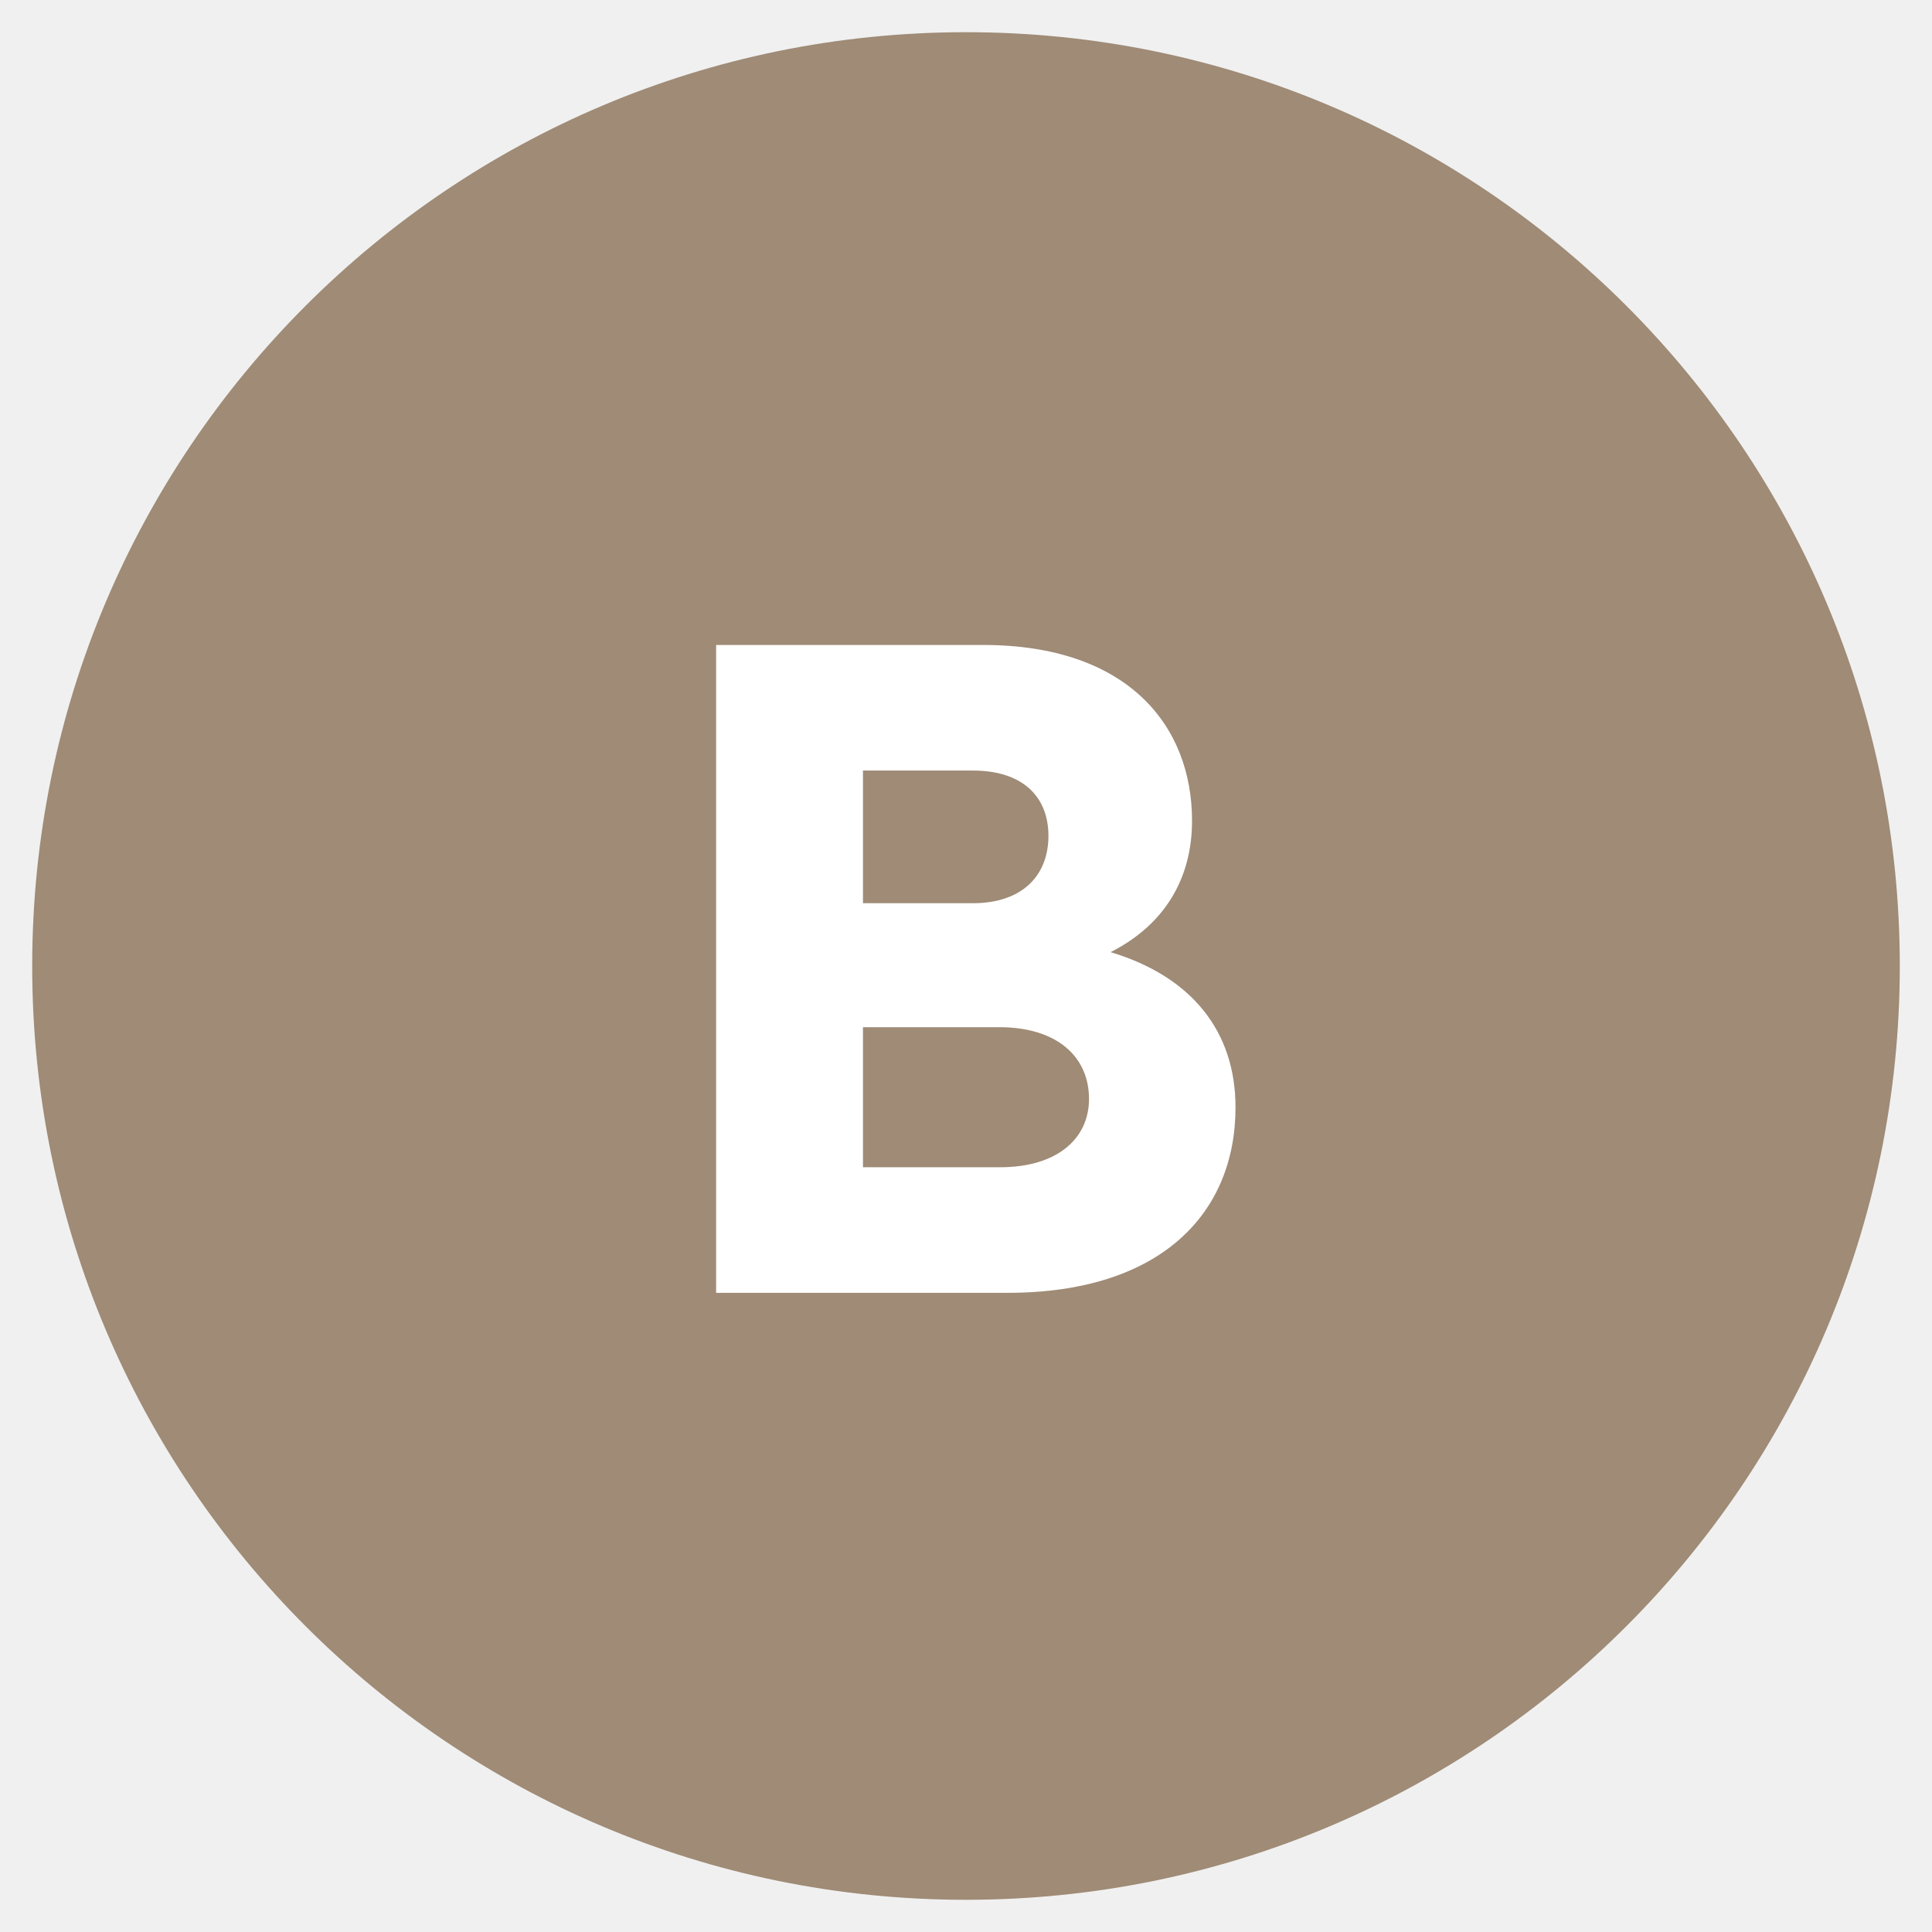
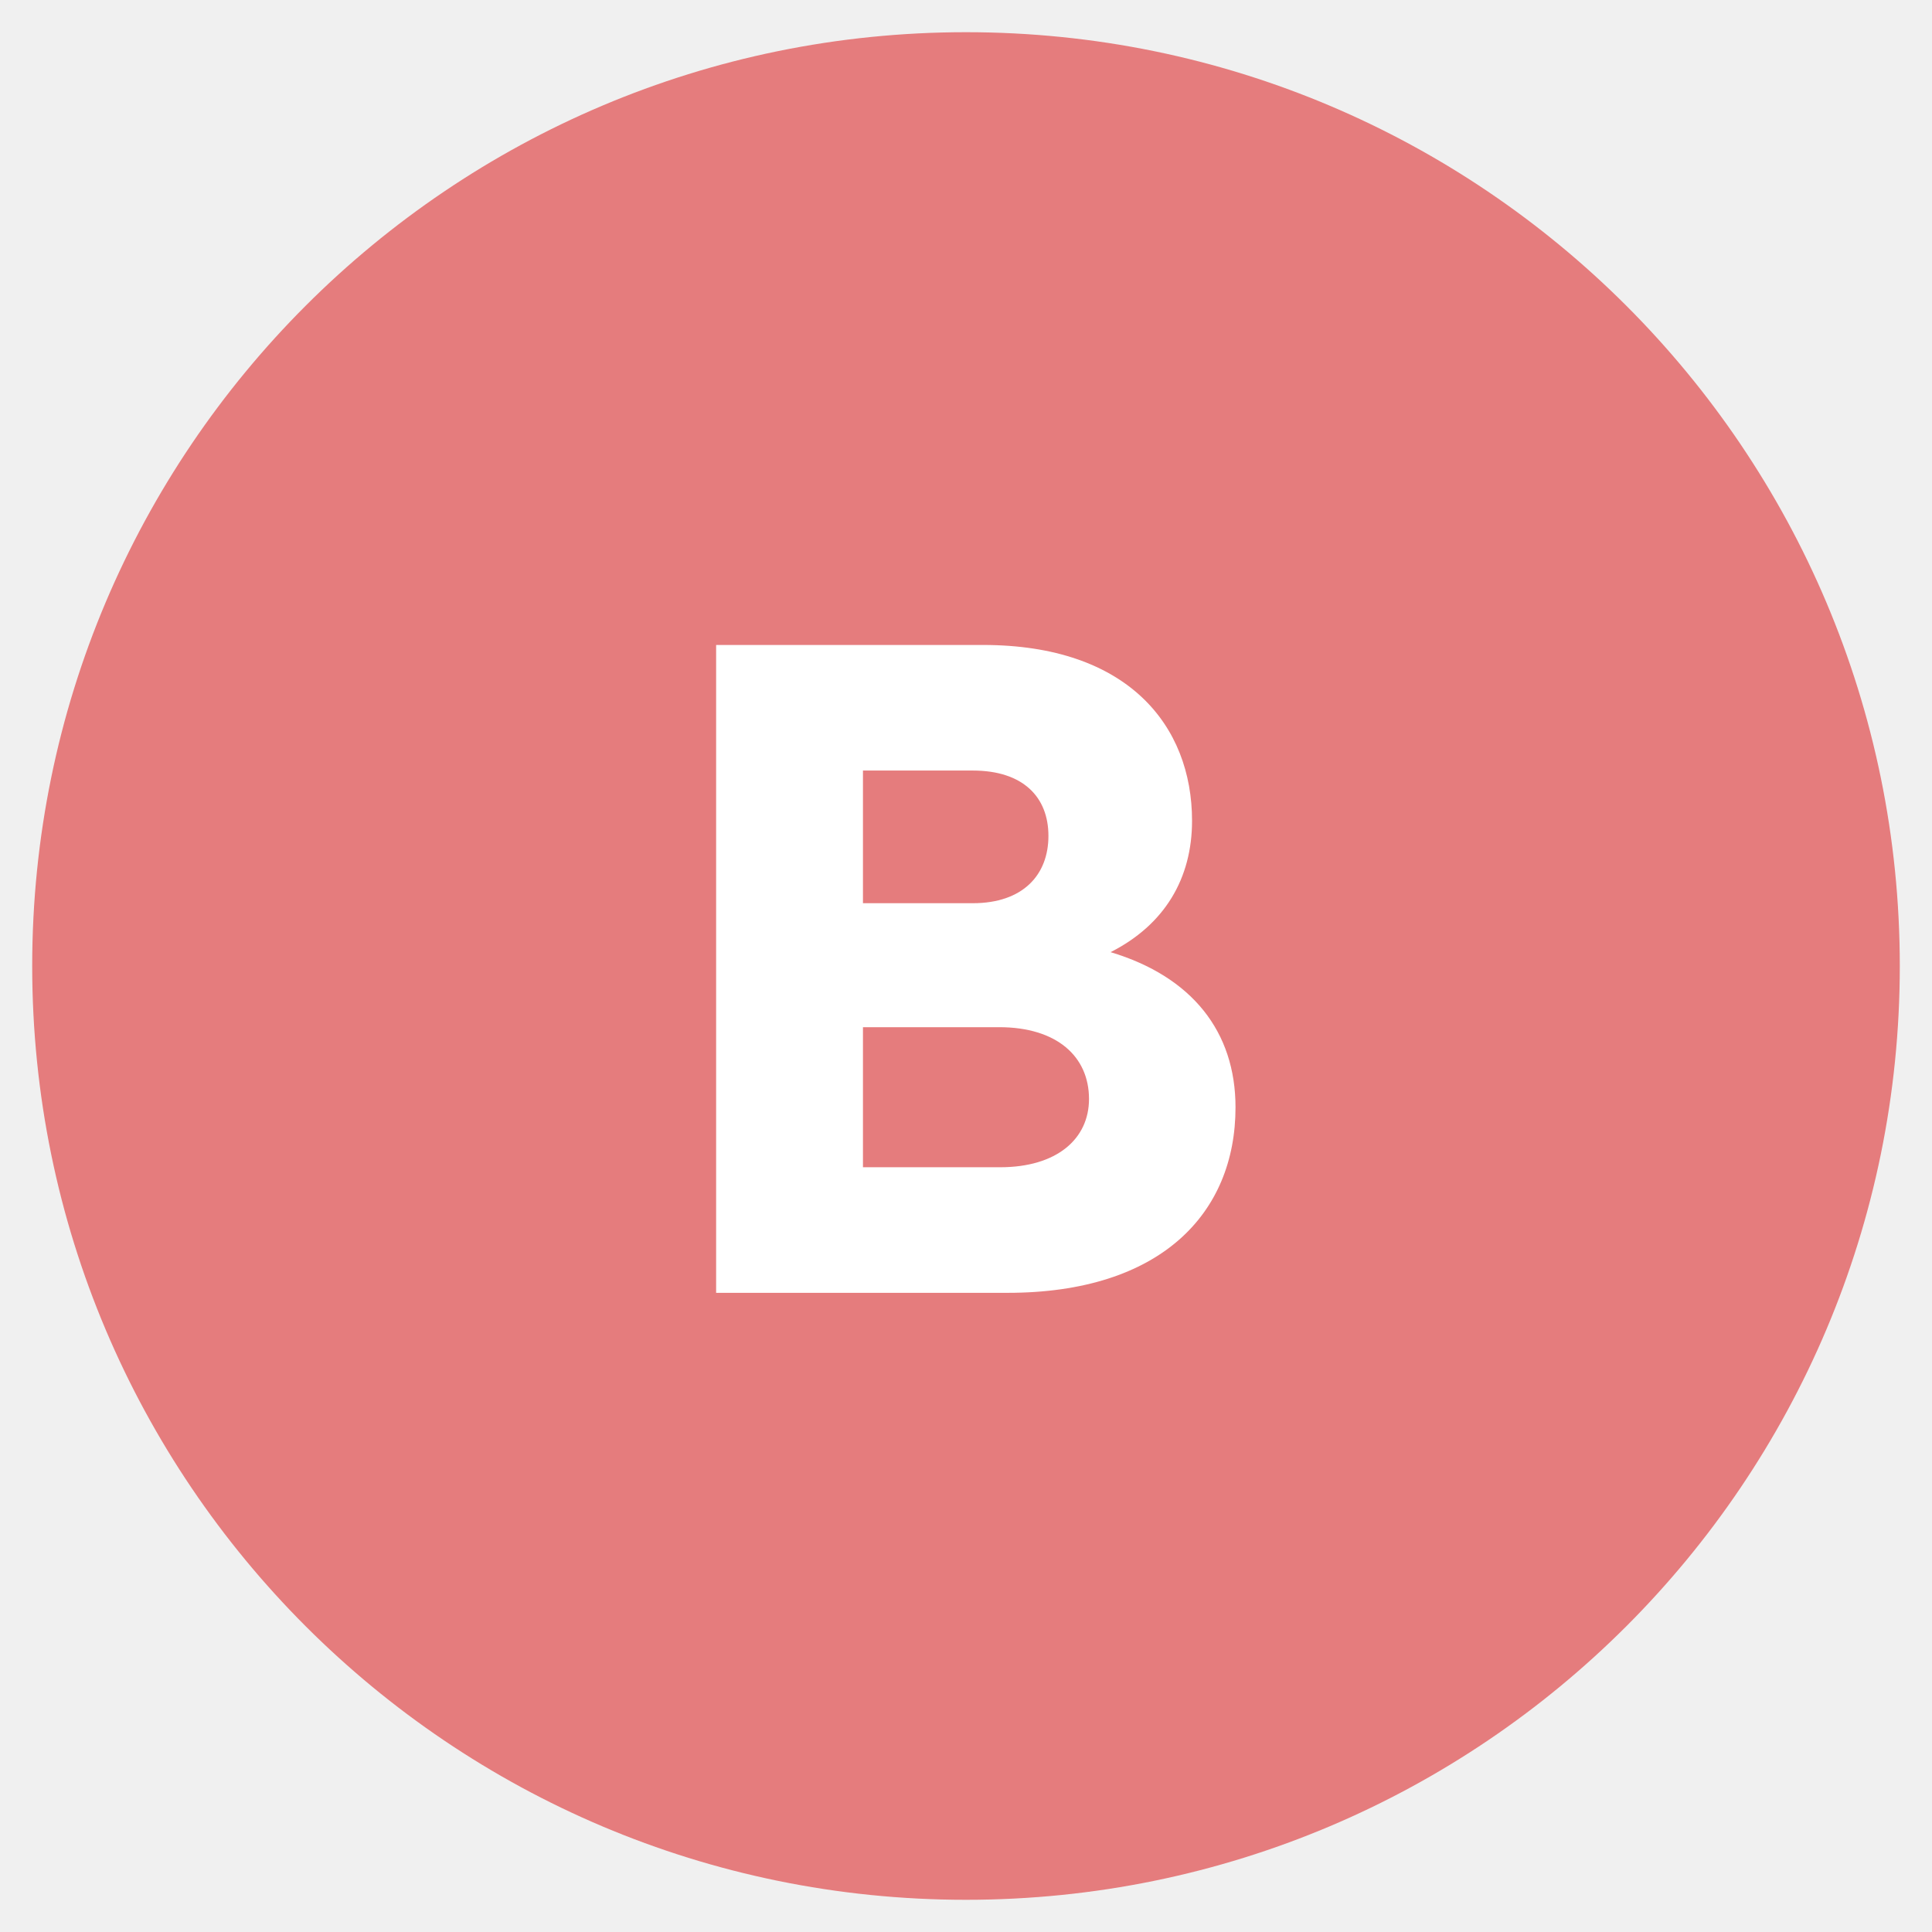
<svg xmlns="http://www.w3.org/2000/svg" id="HR" viewBox="0 0 60 60">
  <defs>
-     <style>.cls-1{fill:#fff;}.cls-2{fill:#9f8b76;}</style>
+     <style>.cls-1{fill:#e57c7d;}.cls-2{fill:#fff;}</style>
  </defs>
-   <circle class="cls-2" cx="30" cy="30" r="29" />
-   <path class="cls-1" d="m22.25,20.03h8.28c4.49,0,6.49,2.5,6.49,5.46,0,1.79-.85,3.23-2.53,4.08,2.53.76,3.88,2.47,3.88,4.82,0,3.29-2.32,5.76-7.08,5.76h-9.05v-20.12Zm4.55,3.91v4.11h3.41c1.56,0,2.35-.88,2.35-2.09s-.79-2.03-2.35-2.03h-3.41Zm0,7.96v4.35h4.26c1.76,0,2.76-.88,2.76-2.12,0-1.32-1-2.23-2.79-2.23h-4.23Z" />
+   <circle class="cls-1" cx="30" cy="30" r="29" />
+   <path class="cls-2" d="m22.25,20.03h8.28c4.49,0,6.49,2.5,6.49,5.46,0,1.79-.85,3.23-2.53,4.08,2.53.76,3.88,2.47,3.88,4.82,0,3.29-2.32,5.76-7.08,5.76h-9.05v-20.12Zm4.55,3.91v4.11h3.41c1.56,0,2.35-.88,2.35-2.09s-.79-2.03-2.35-2.03h-3.41Zm0,7.96v4.35h4.26c1.76,0,2.76-.88,2.76-2.12,0-1.32-1-2.23-2.79-2.23h-4.23Z" />
</svg>
